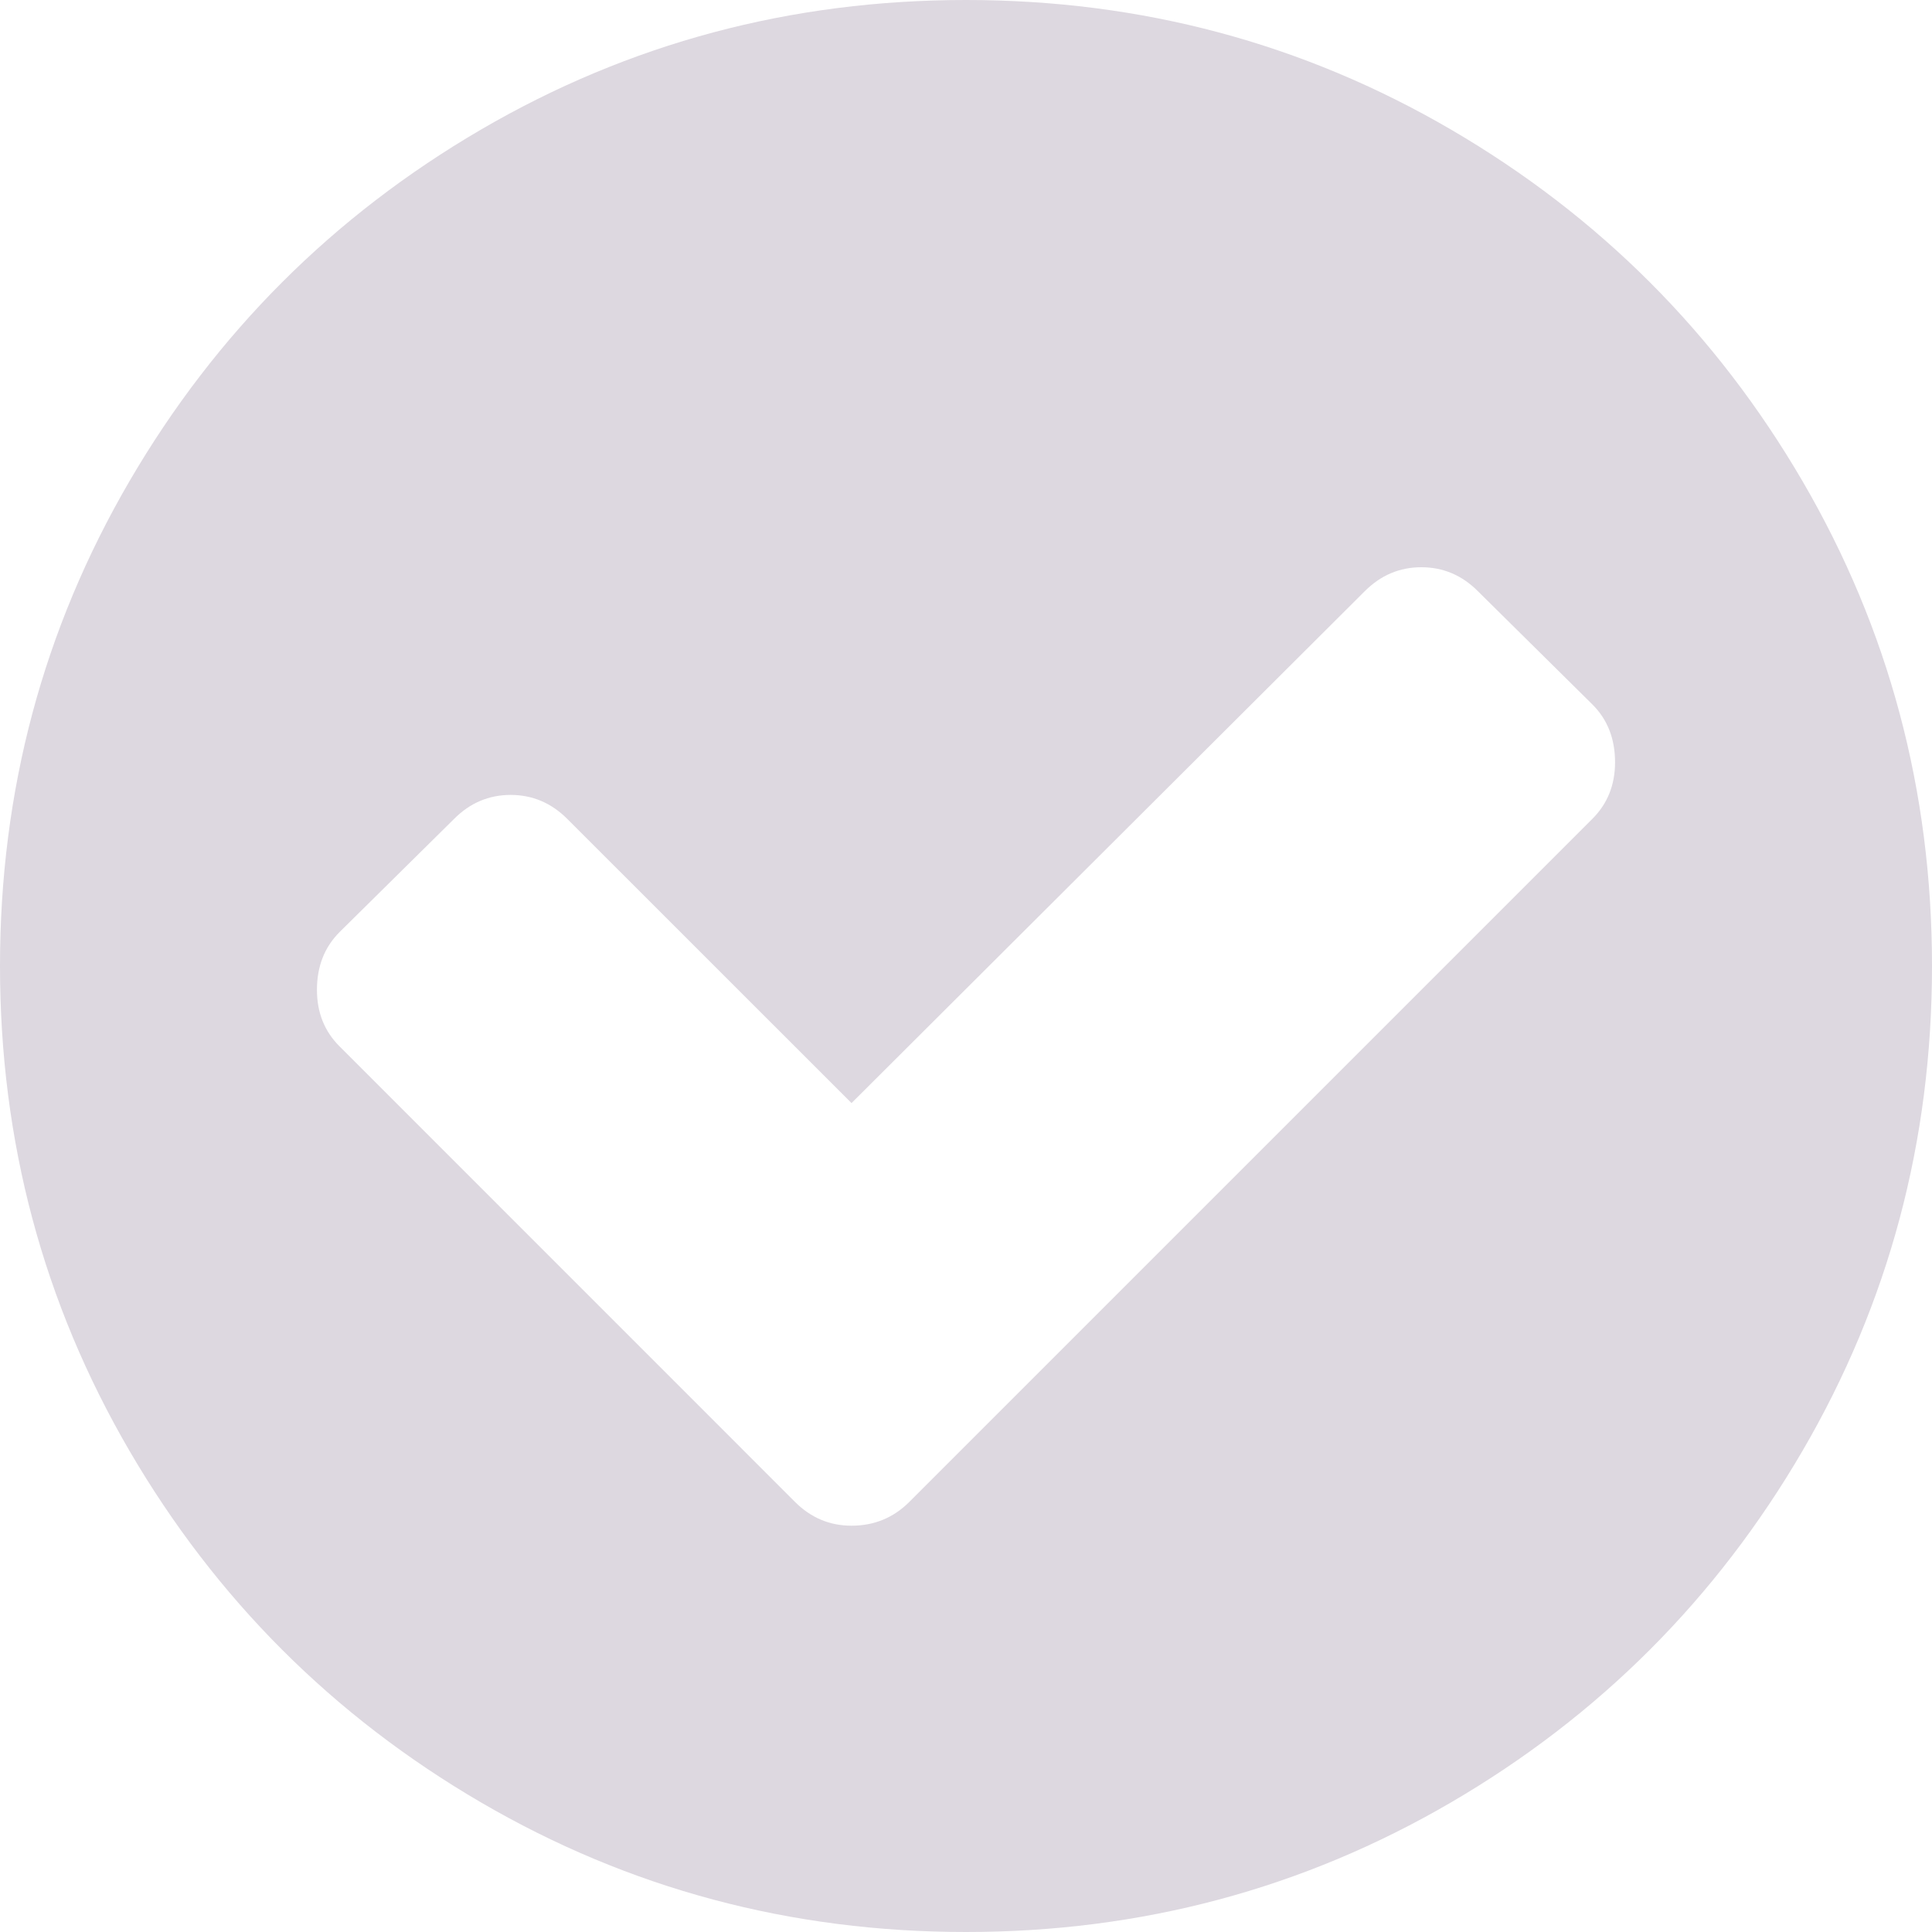
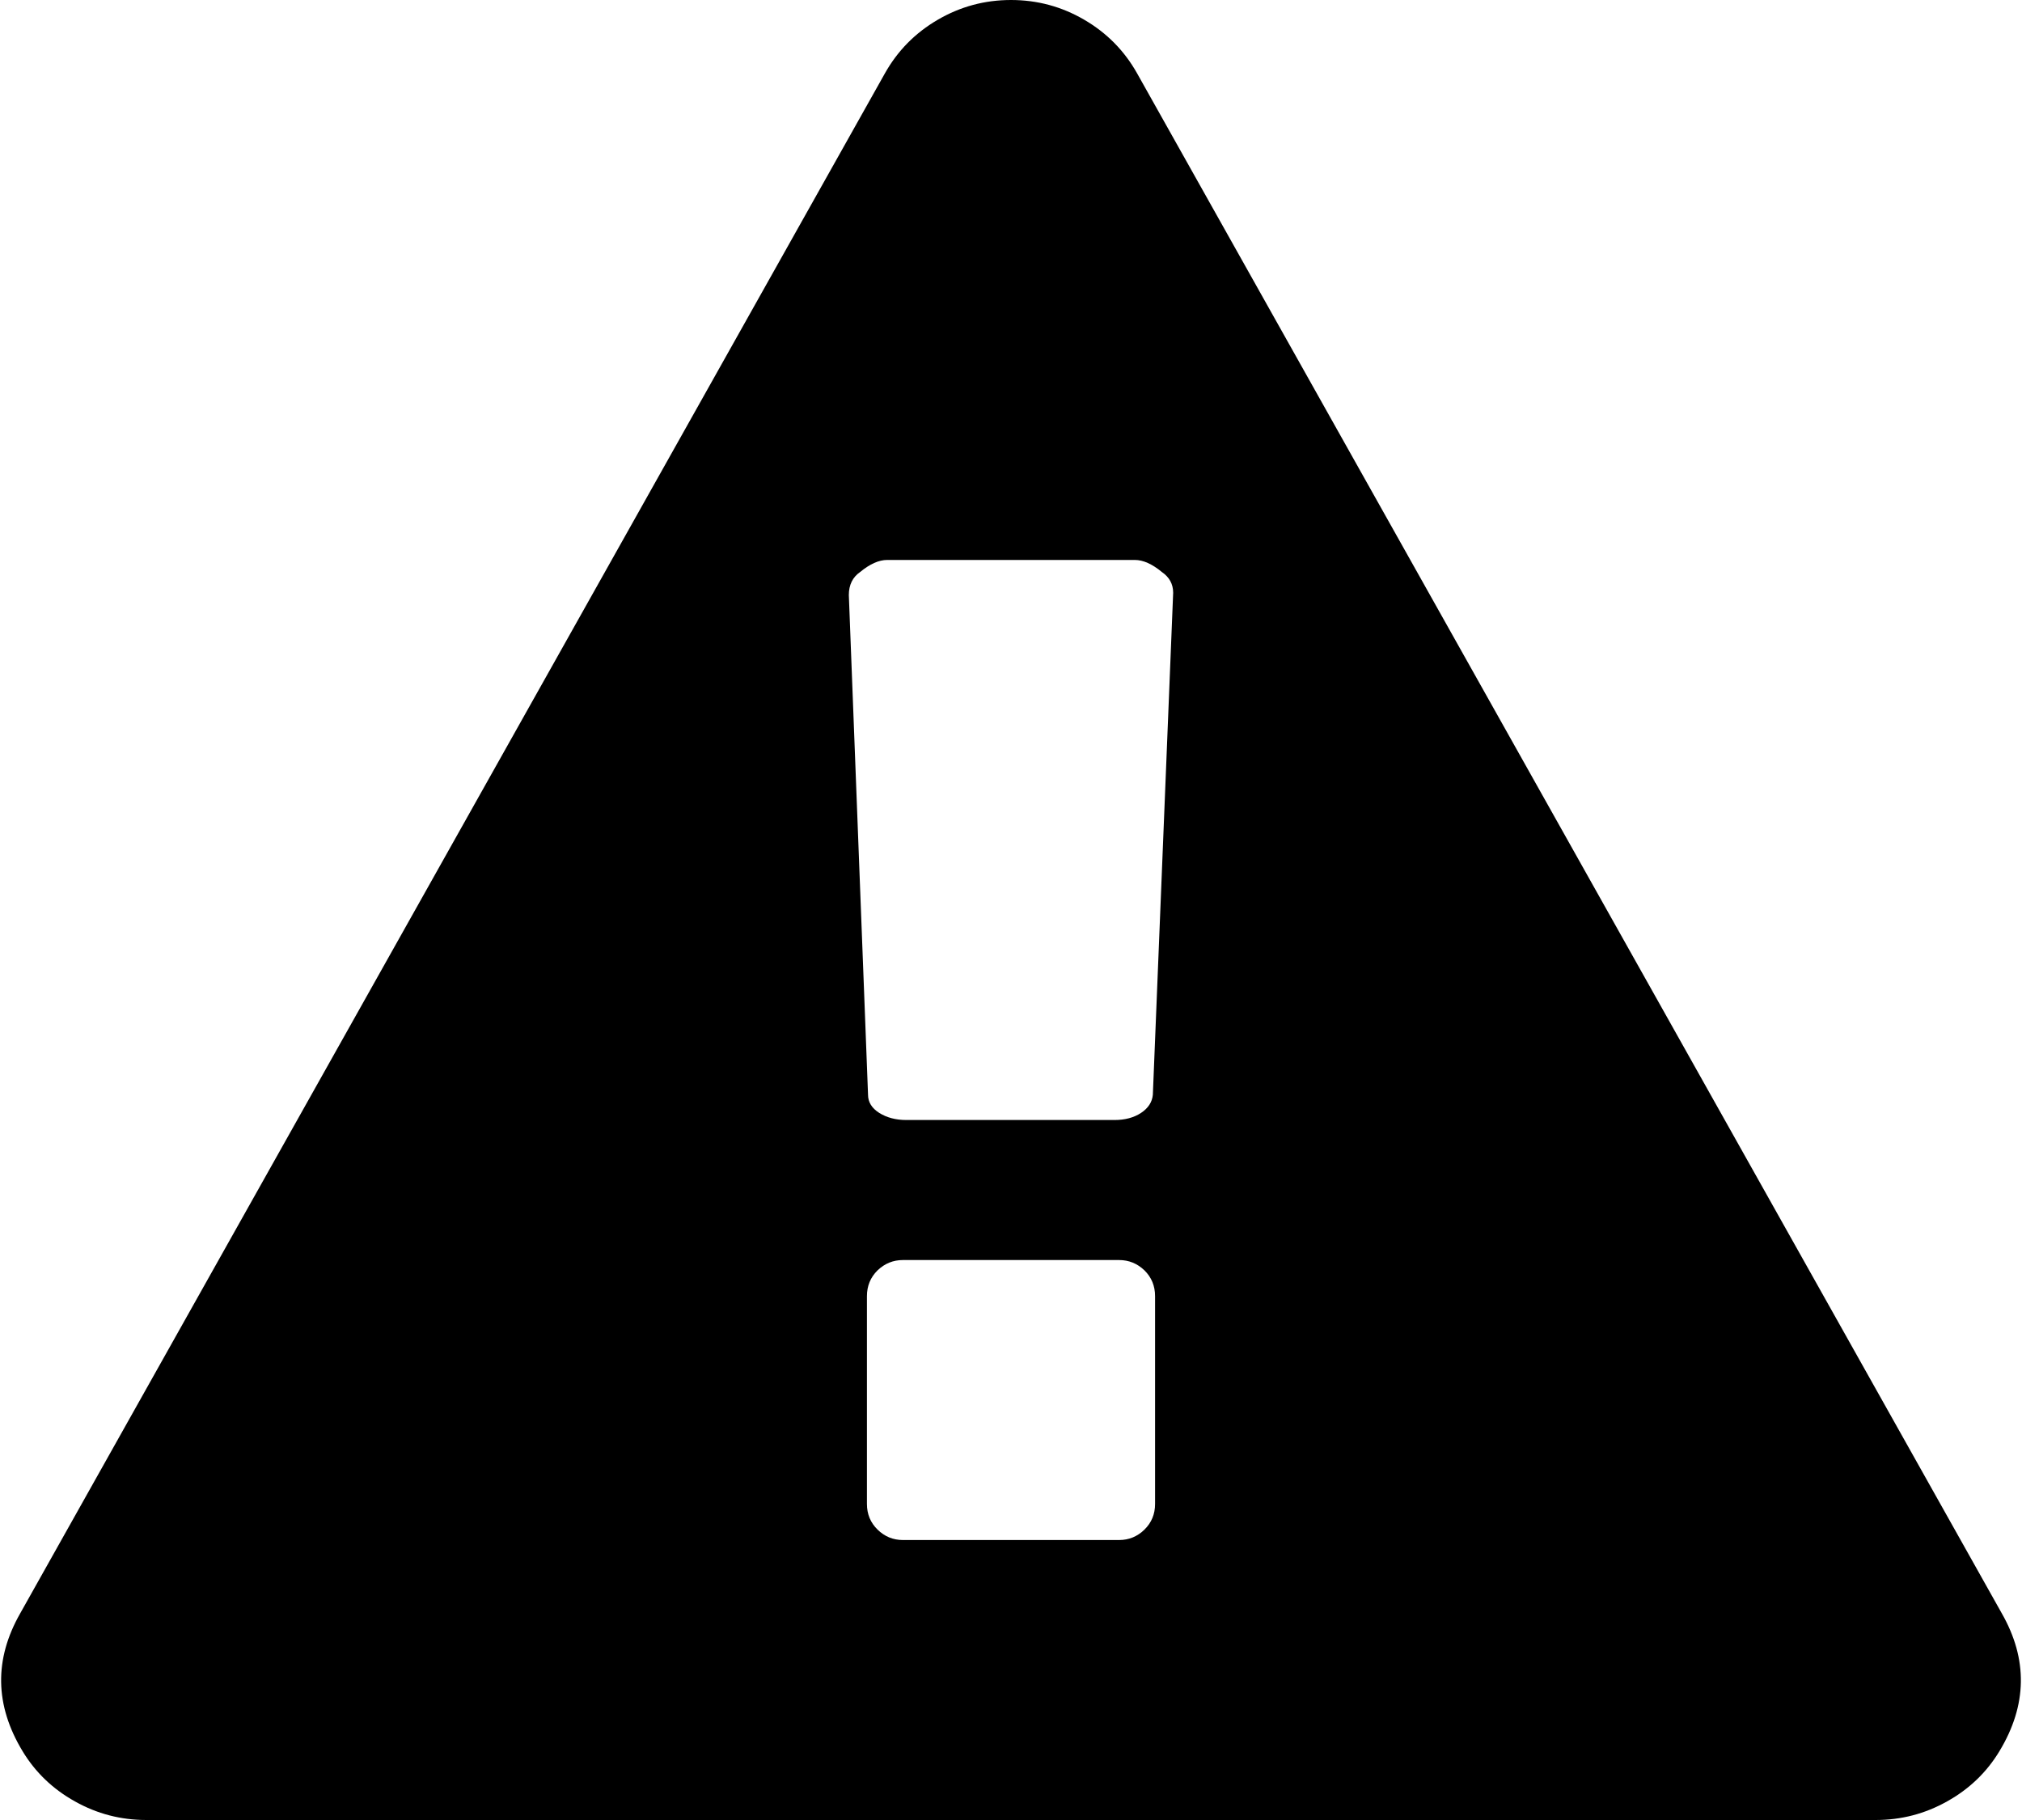
- <svg xmlns="http://www.w3.org/2000/svg" version="1.1" width="20px" height="20px">
-   <g transform="matrix(1 0 0 1 -1043 -5013 )">
-     <path d="M 16.484 8.477  C 16.641 8.32  16.719 8.125  16.719 7.891  C 16.719 7.648  16.641 7.448  16.484 7.292  L 15.299 6.12  C 15.135 5.955  14.939 5.872  14.714 5.872  C 14.488 5.872  14.293 5.955  14.128 6.12  L 8.815 11.419  L 5.872 8.477  C 5.707 8.312  5.512 8.229  5.286 8.229  C 5.061 8.229  4.865 8.312  4.701 8.477  L 3.516 9.648  C 3.359 9.805  3.281 10.004  3.281 10.247  C 3.281 10.482  3.359 10.677  3.516 10.833  L 8.229 15.547  C 8.394 15.712  8.589 15.794  8.815 15.794  C 9.049 15.794  9.249 15.712  9.414 15.547  L 16.484 8.477  Z M 18.659 4.98  C 19.553 6.513  20 8.186  20 10  C 20 11.814  19.553 13.487  18.659 15.02  C 17.765 16.552  16.552 17.765  15.02 18.659  C 13.487 19.553  11.814 20  10 20  C 8.186 20  6.513 19.553  4.98 18.659  C 3.448 17.765  2.235 16.552  1.341 15.02  C 0.447 13.487  0 11.814  0 10  C 0 8.186  0.447 6.513  1.341 4.98  C 2.235 3.448  3.448 2.235  4.98 1.341  C 6.513 0.447  8.186 0  10 0  C 11.814 0  13.487 0.447  15.02 1.341  C 16.552 2.235  17.765 3.448  18.659 4.98  Z " fill-rule="nonzero" fill="#ddd8e0" stroke="none" transform="matrix(1 0 0 1 1043 5013 )" />
+ <svg xmlns="http://www.w3.org/2000/svg" version="1.1" width="20px" height="18px">
+   <g transform="matrix(1 0 0 1 -1745 -5001 )">
+     <path d="M 11.32 15.128  C 11.39 15.059  11.425 14.975  11.425 14.874  L 11.425 12.819  C 11.425 12.718  11.39 12.633  11.32 12.564  C 11.249 12.496  11.166 12.462  11.069 12.462  L 8.931 12.462  C 8.834 12.462  8.751 12.496  8.68 12.564  C 8.61 12.633  8.575 12.718  8.575 12.819  L 8.575 14.874  C 8.575 14.975  8.61 15.059  8.68 15.128  C 8.751 15.197  8.834 15.231  8.931 15.231  L 11.069 15.231  C 11.166 15.231  11.249 15.197  11.32 15.128  Z M 11.286 11.007  C 11.357 10.96  11.396 10.9  11.403 10.828  L 11.604 5.863  C 11.604 5.776  11.566 5.708  11.492 5.657  C 11.396 5.578  11.307 5.538  11.225 5.538  L 8.775 5.538  C 8.693 5.538  8.604 5.578  8.508 5.657  C 8.434 5.708  8.396 5.784  8.396 5.885  L 8.586 10.828  C 8.586 10.9  8.623 10.96  8.697 11.007  C 8.771 11.053  8.86 11.077  8.964 11.077  L 11.024 11.077  C 11.128 11.077  11.216 11.053  11.286 11.007  Z M 10.724 0.195  C 10.947 0.325  11.121 0.501  11.247 0.725  L 19.8 15.956  C 20.059 16.41  20.052 16.864  19.777 17.319  C 19.651 17.528  19.478 17.694  19.259 17.816  C 19.04 17.939  18.805 18  18.552 18  L 1.448 18  C 1.195 18  0.96 17.939  0.741 17.816  C 0.522 17.694  0.349 17.528  0.223 17.319  C -0.052 16.864  -0.059 16.41  0.2 15.956  L 8.753 0.725  C 8.879 0.501  9.053 0.325  9.276 0.195  C 9.499 0.065  9.74 0  10 0  C 10.26 0  10.501 0.065  10.724 0.195  Z " fill-rule="nonzero" fill="#000000" stroke="none" transform="matrix(1 0 0 1 1745 5001 )" />
  </g>
</svg>
